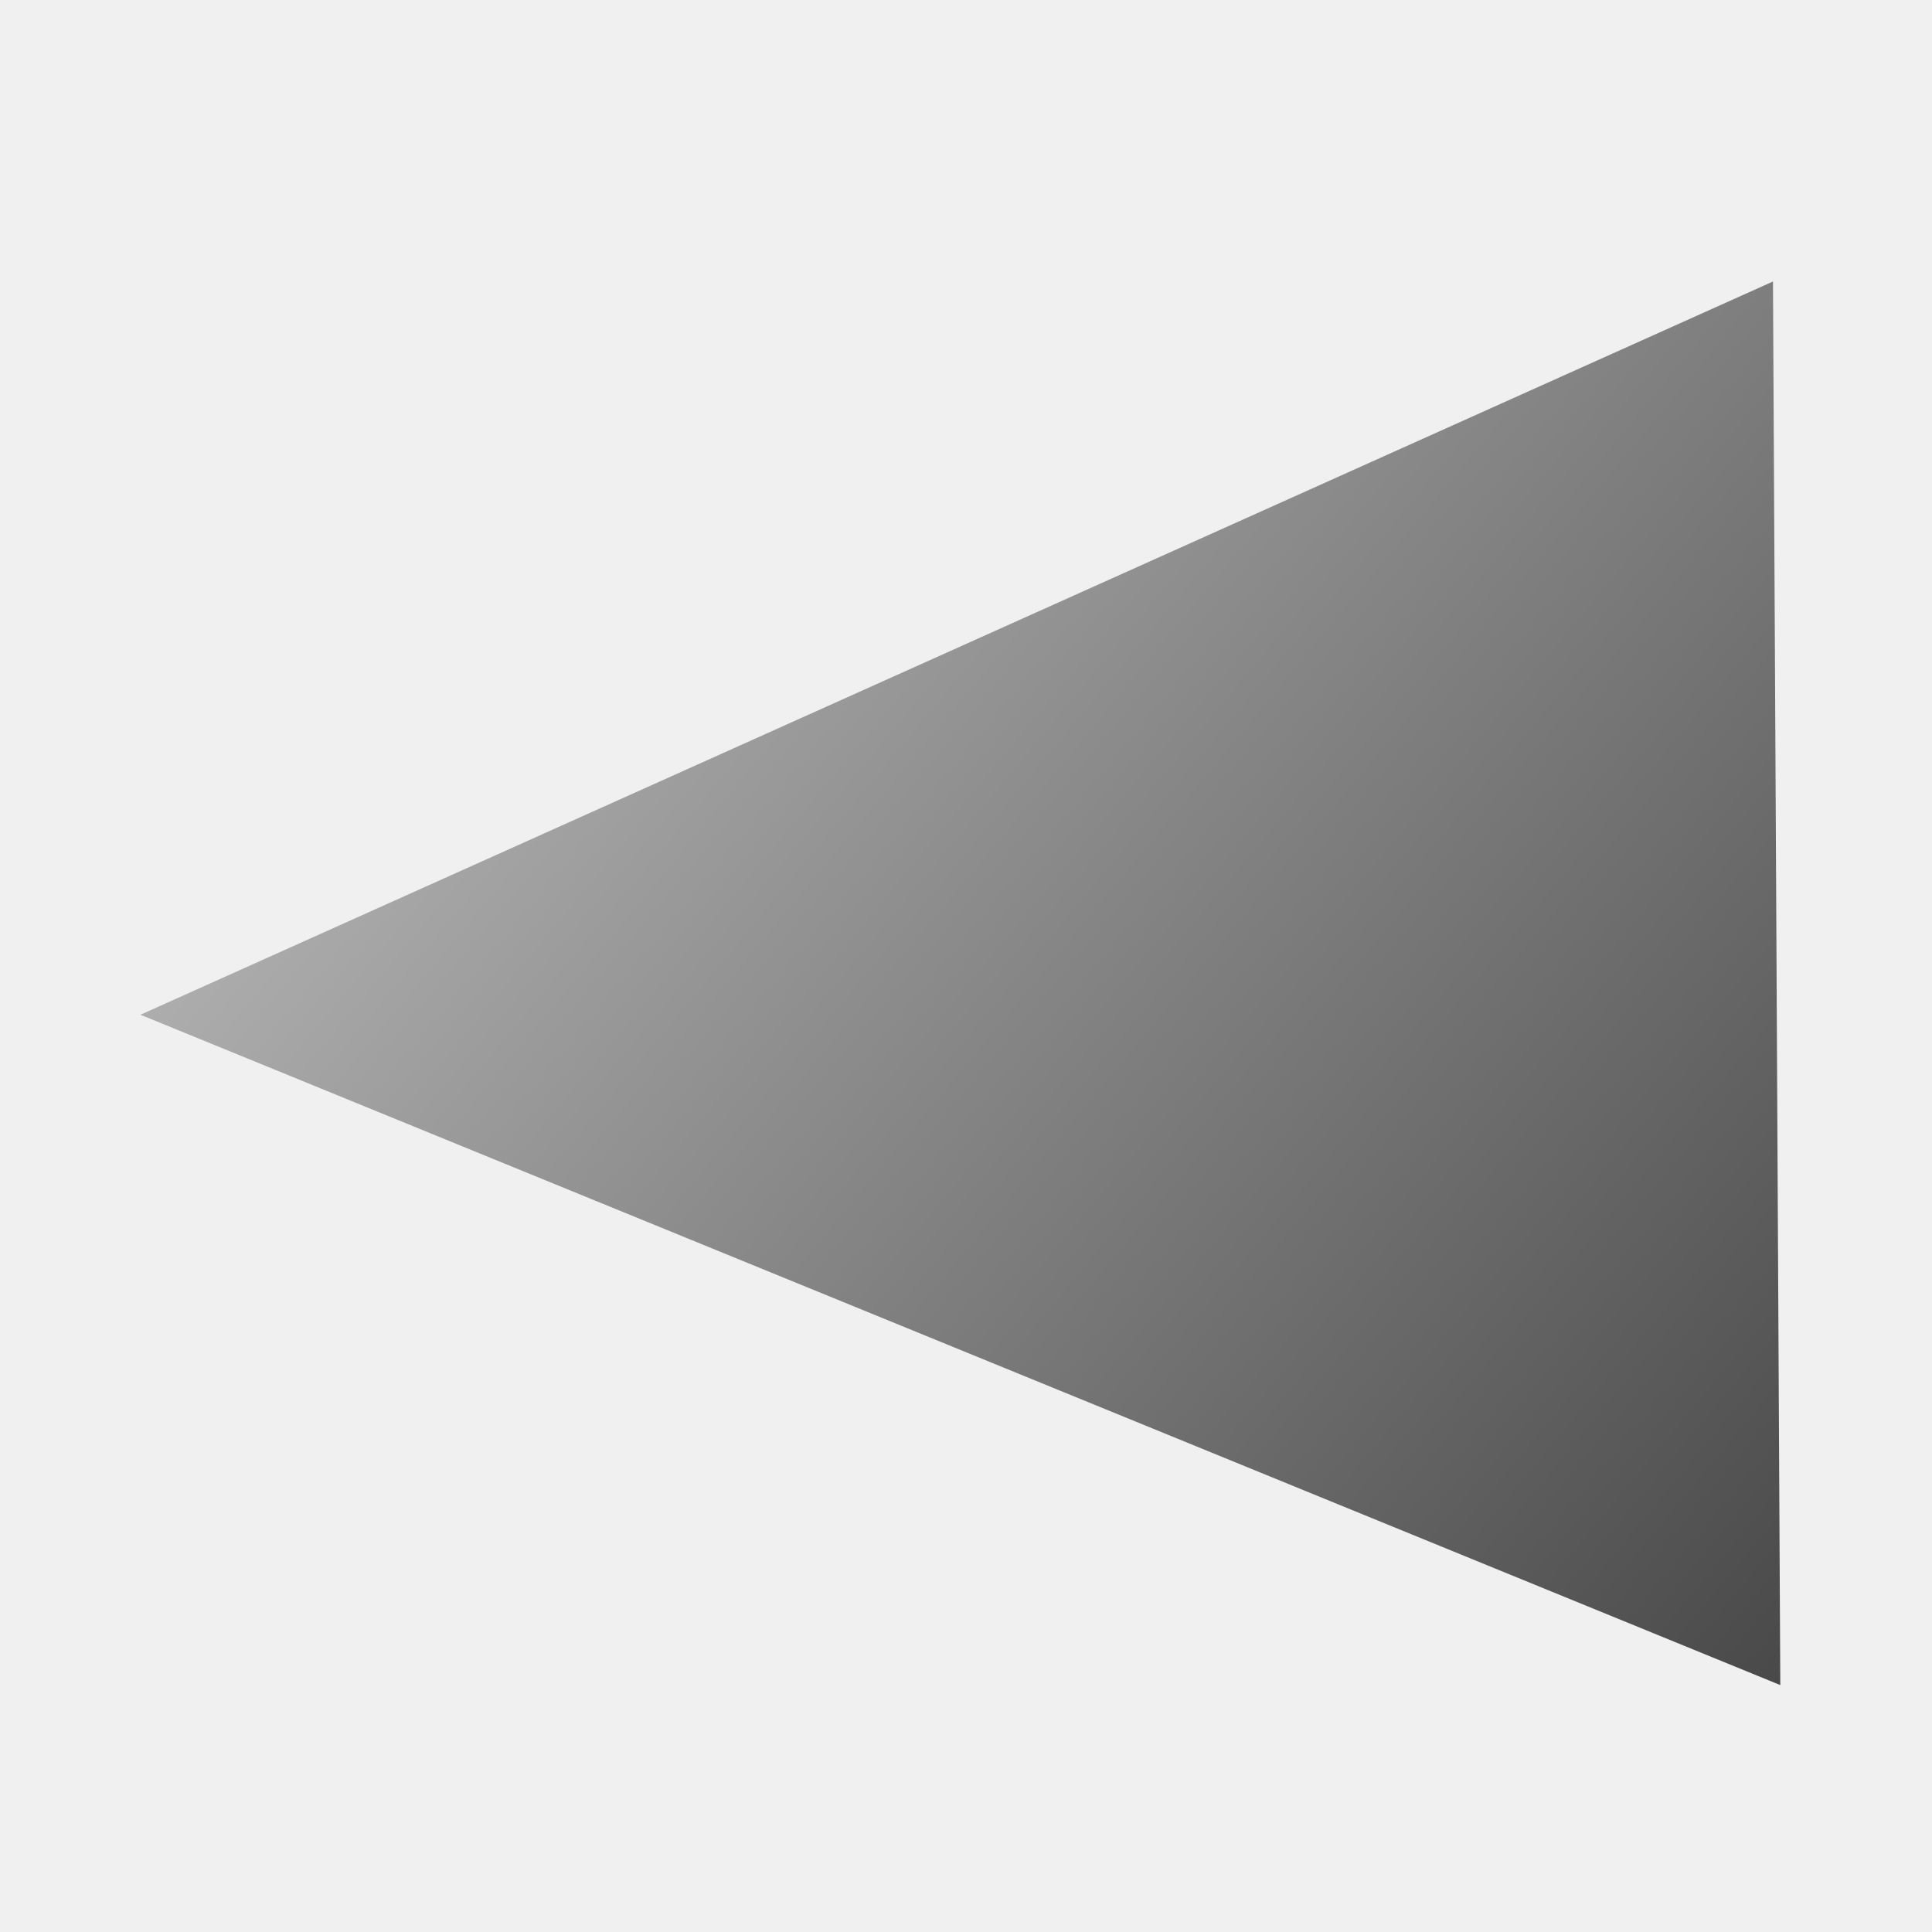
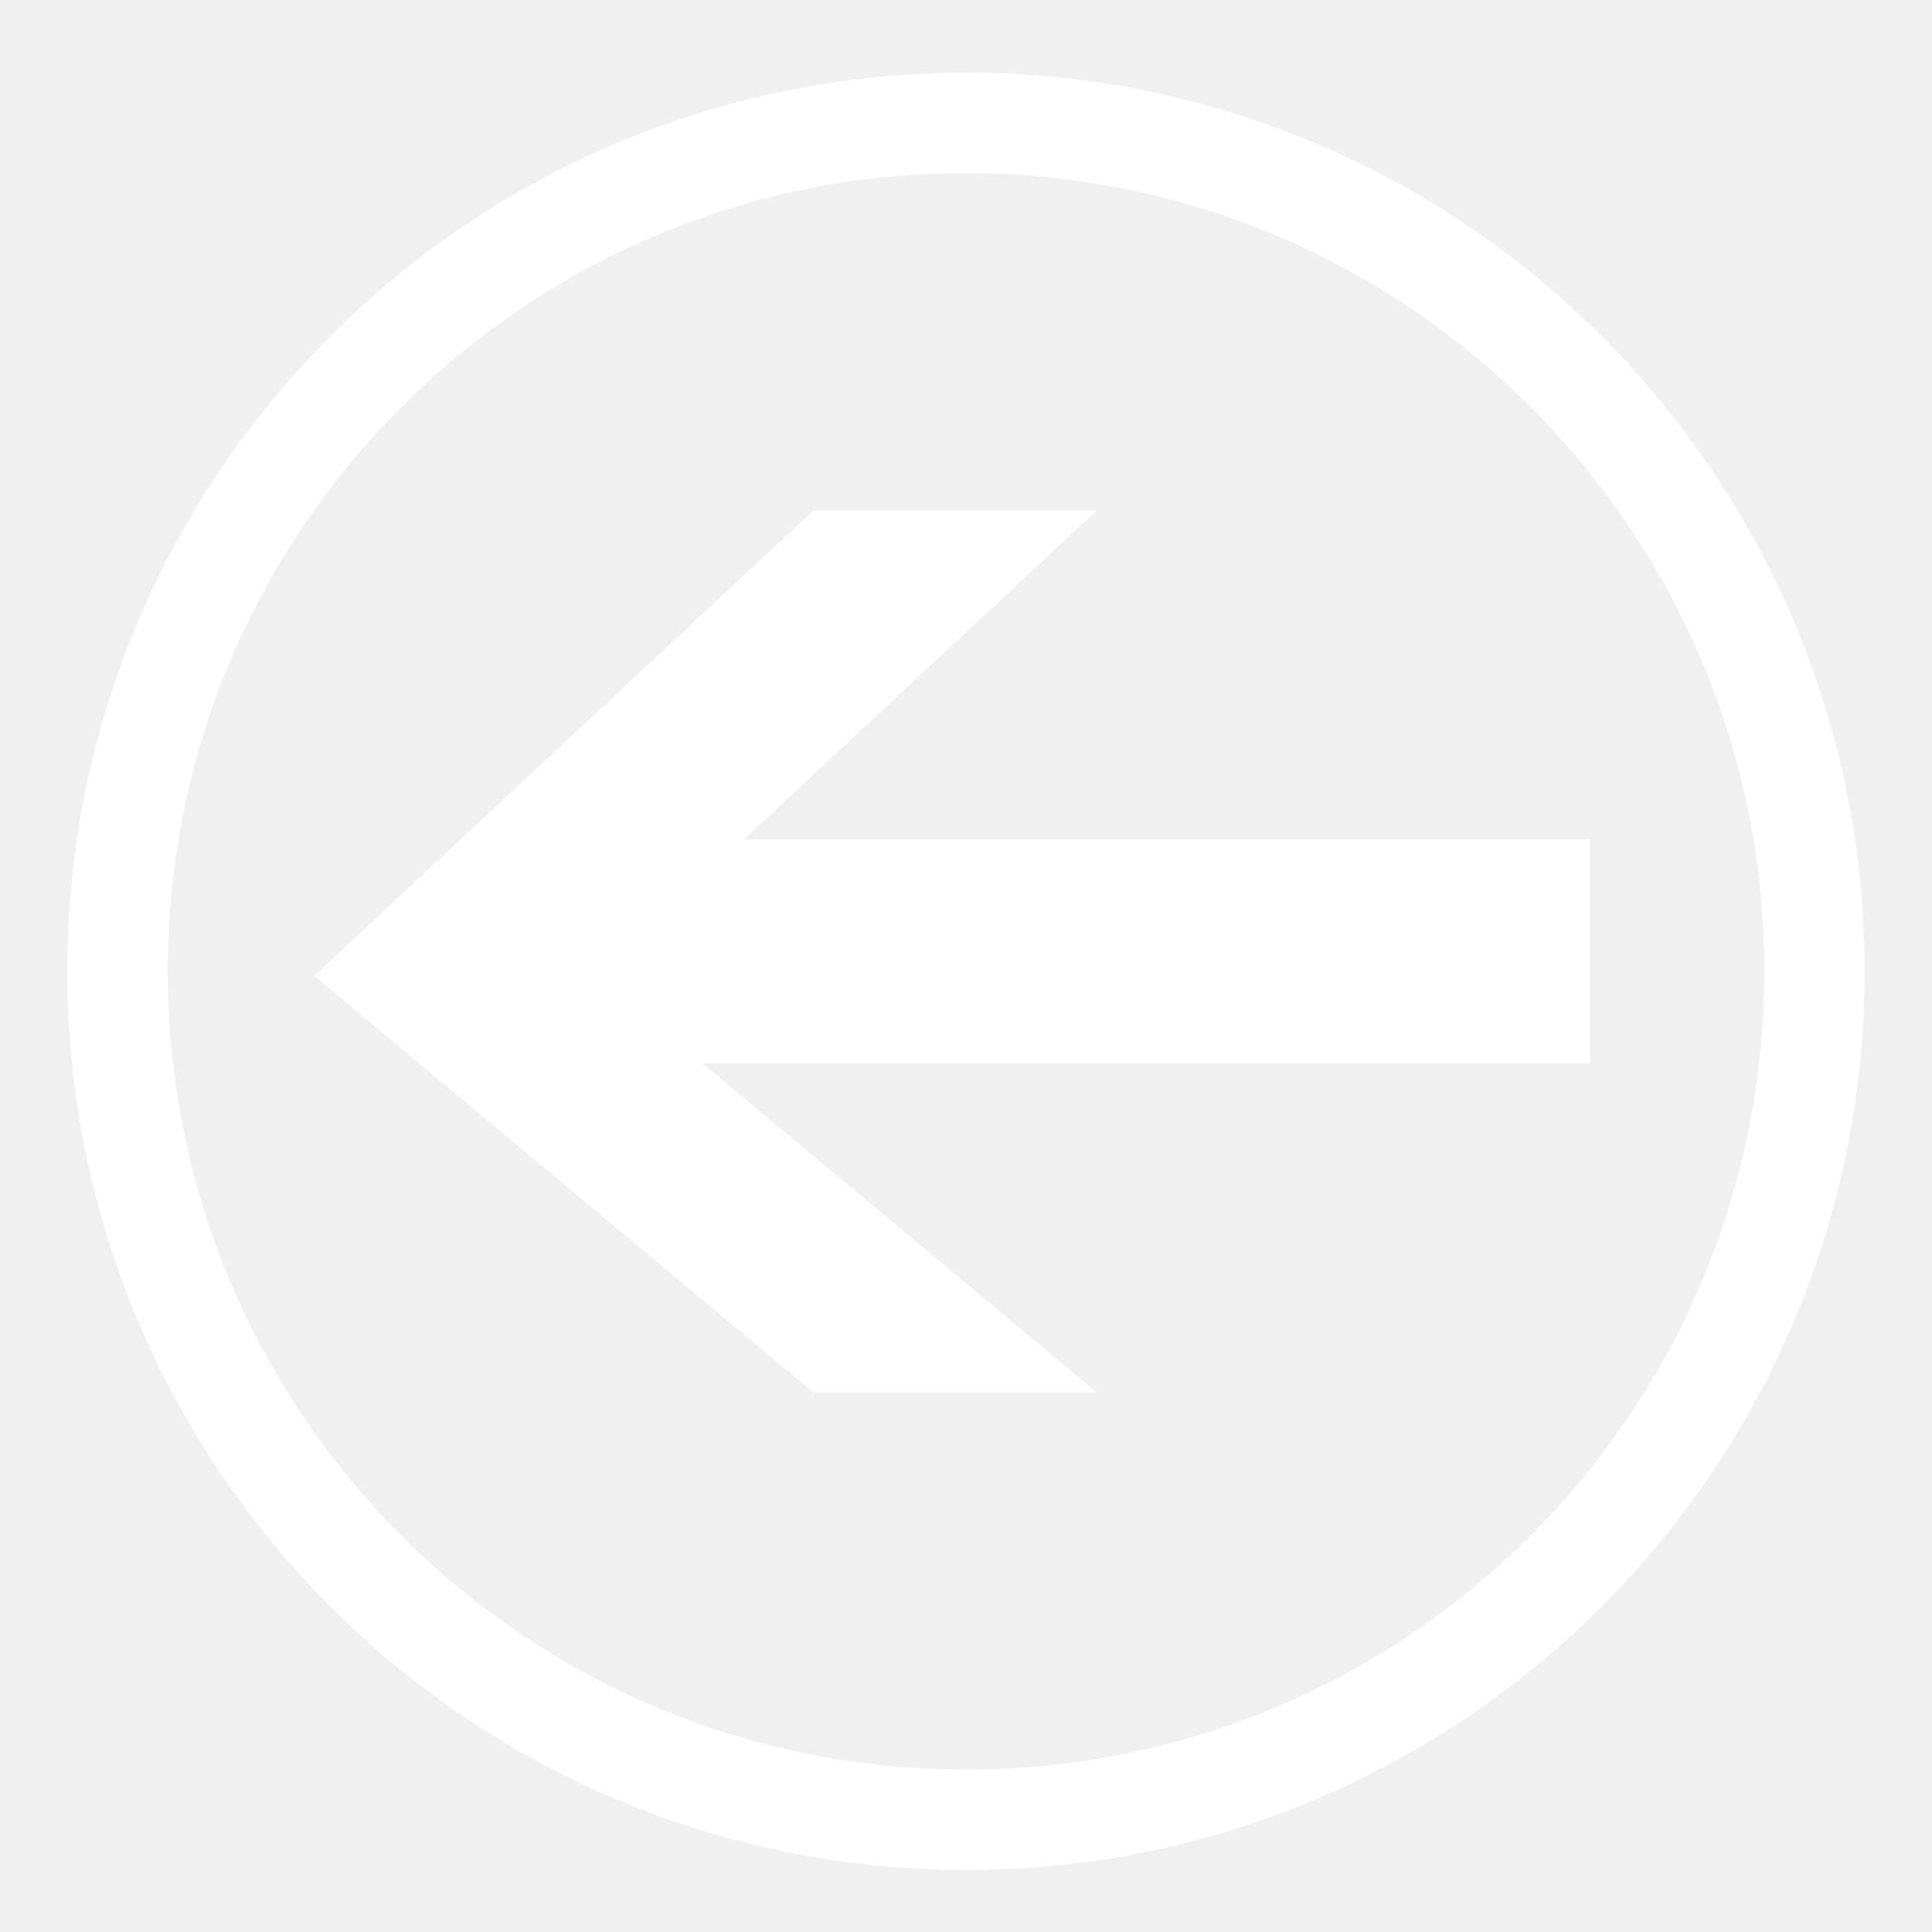
- <svg xmlns="http://www.w3.org/2000/svg" version="1.1" x="0px" y="0px" width="100px" height="100px" viewBox="0 0 100 100" style="enable-background:new 0 0 100 100;" xml:space="preserve" id="svg2">
-   <defs id="defs291" />
-   <g id="BG" style="display:none;">
-     <rect y="0.274" style="display:inline;fill:#00AEEF;" width="100" height="100" id="rect5" />
-   </g>
-   <g id="Layer_14" style="display:none;">
-     <g id="Layer_15" />
-     <g id="Layer_16" style="display:inline;opacity:0.96;">
-       <linearGradient id="SVGID_1_" gradientUnits="userSpaceOnUse" x1="19.75" y1="44.457" x2="84.535" y2="89.82">
-         <stop offset="0" style="stop-color:#ADADAD" id="stop11" />
-         <stop offset="0.891" style="stop-color:#575757" id="stop13" />
-         <stop offset="1" style="stop-color:#696969" id="stop15" />
-       </linearGradient>
-       <path style="fill-rule:evenodd;clip-rule:evenodd;fill:url(#SVGID_1_);" d="M54.175,18.509c-2.953-2.953-6.331-1.853-8.019,0.174L14,52.667V87.5c0,3.313,2.687,6,6,6h58.834    c3.313,0,6-2.687,6-6V52.334L54.175,18.509z" id="path17" />
-       <linearGradient id="SVGID_2_" gradientUnits="userSpaceOnUse" x1="23.002" y1="21.23" x2="89.05" y2="67.477">
-         <stop offset="0" style="stop-color:#ADADAD" id="stop20" />
-         <stop offset="1" style="stop-color:#494949" id="stop22" />
-       </linearGradient>
-       <path style="fill-rule:evenodd;clip-rule:evenodd;fill:url(#SVGID_2_);" d="M96.125,55.1c-0.543-0.555-42.656-43.631-43.563-44.537s-3.464-0.966-4.5,0.063S5.188,53.188,3.875,54.5    s-4.459-0.445-2.362-2.48C3.609,49.984,45.404,9.348,47.171,7.736s5.684-1.092,6.517-0.268S66.938,20.375,67.375,20.5    s0.438-2.353,0.375-3.801s0.688-2.072,1.688-2.077s11.75-0.06,12.688,0.003c1.25,0,1.493,0.833,1.5,2.074    s0.121,21.052,0.121,21.052s12.504,12.5,14.379,14.375S96.668,55.654,96.125,55.1z" id="path24" />
-     </g>
-     <g id="Layer_17" style="display:inline;">
-       <linearGradient id="SVGID_3_" gradientUnits="userSpaceOnUse" x1="34.751" y1="60.746" x2="65.067" y2="94.415">
-         <stop offset="0" style="stop-color:#DEDEDE" id="stop28" />
-         <stop offset="0.588" style="stop-color:#ADADAD" id="stop30" />
-         <stop offset="1" style="stop-color:#6B6B6B" id="stop32" />
-       </linearGradient>
-       <path style="fill-rule:evenodd;clip-rule:evenodd;fill:url(#SVGID_3_);" d="M66.083,87.5c0,3.313,0,6,0,6H33.917c0,0,0-2.687,0-6V64.167c0-3.313,2.687-6,6-6h20.167    c3.313,0,6,2.687,6,6V87.5z" id="path34" />
+ <svg xmlns="http://www.w3.org/2000/svg" version="1.1" id="Layer_25" x="0px" y="0px" width="100px" height="100px" viewBox="0 0 100 100" style="enable-background:new 0 0 100 100;" xml:space="preserve">
+   <g>
+     <g>
+       <path style="fill-rule:evenodd;clip-rule:evenodd;fill:#FFFFFF;" d="M49.999,3.762c-25.688,0-46.513,20.825-46.513,46.514    c0,25.688,20.825,46.513,46.513,46.513c25.689,0,46.515-20.825,46.515-46.513C96.514,24.586,75.688,3.762,49.999,3.762z     M49.999,91.595c-22.82,0-41.318-18.5-41.318-41.319c0-22.82,18.498-41.319,41.318-41.319s41.319,18.499,41.319,41.319    C91.318,73.095,72.819,91.595,49.999,91.595z M38.51,43.447l18.254-17.023H42.095l-25.83,24.087l25.83,21.551h14.668L36.36,55.037    h45.941v-11.59H38.51z" />
    </g>
  </g>
-   <g id="Layer_13" style="display:none;">
-     <linearGradient id="SVGID_4_" gradientUnits="userSpaceOnUse" x1="27.123" y1="12.405" x2="74.878" y2="45.844">
-       <stop offset="0" style="stop-color:#ADADAD" id="stop38" />
-       <stop offset="1" style="stop-color:#494949" id="stop40" />
-     </linearGradient>
-     <path style="display:inline;fill-rule:evenodd;clip-rule:evenodd;fill:url(#SVGID_4_);" d="M49.322,0.935c16.01,0,28.648,13.388,28.648,30.184c0,3.617,0.003,10.304,0.003,10.304l-56.67,0.074   c0,0-0.172-6.59-0.172-10.15C21.13,14.551,33.311,0.935,49.322,0.935z M49.568,8.004c12.489,0,22.346,10.556,22.346,23.8   c0,2.852,0.003,8.124,0.003,8.124l-44.206,0.058c0,0-0.133-5.196-0.133-8.002C27.578,18.74,37.079,8.004,49.568,8.004z" id="path42" />
-     <linearGradient id="SVGID_5_" gradientUnits="userSpaceOnUse" x1="13.012" y1="43.605" x2="86.99" y2="95.404">
-       <stop offset="0" style="stop-color:#ADADAD" id="stop45" />
-       <stop offset="1" style="stop-color:#494949" id="stop47" />
-     </linearGradient>
-     <path style="display:inline;fill-rule:evenodd;clip-rule:evenodd;fill:url(#SVGID_5_);" d="M18.119,39.944h63.762c2.699,0,4.887,2.188,4.887,4.886v49.348c0,2.699-2.188,4.886-4.887,4.886H18.119   c-2.699,0-4.886-2.187-4.886-4.886V44.831C13.233,42.132,15.42,39.944,18.119,39.944z M21.937,43.484h56.127   c2.376,0,4.302,1.925,4.302,4.301v43.439c0,2.374-1.926,4.3-4.302,4.3H21.937c-2.375,0-4.3-1.926-4.3-4.3V47.785   C17.636,45.41,19.562,43.484,21.937,43.484z" id="path49" />
-     <linearGradient id="SVGID_6_" gradientUnits="userSpaceOnUse" x1="22.663" y1="50.363" x2="77.338" y2="88.647">
-       <stop offset="0" style="stop-color:#ADADAD" id="stop52" />
-       <stop offset="1" style="stop-color:#494949" id="stop54" />
-     </linearGradient>
-     <path style="display:inline;fill-rule:evenodd;clip-rule:evenodd;fill:url(#SVGID_6_);" d="M26.438,47.658h47.125c1.994,0,3.611,1.617,3.611,3.611V87.74c0,1.995-1.617,3.611-3.611,3.611H26.438   c-1.995,0-3.611-1.616-3.611-3.611V51.269C22.827,49.275,24.443,47.658,26.438,47.658z M44.45,56.237   c-2.653,2.653-4.101,9.363,1.366,12.894c1.757,0.374-1.169,13.336,0.716,14.827c1.961,1.552,4.794,1.233,7.167,0.167   c2.875-1.292-0.75-15.167,1.37-15.336c1.366,0,5.162-5.414,1.972-10.997C53.852,52.211,47.104,53.584,44.45,56.237z" id="path56" />
-   </g>
-   <g id="Layer_10" style="display:none;">
-     <g id="Layer_11" style="display:inline;">
-       <linearGradient id="SVGID_7_" gradientUnits="userSpaceOnUse" x1="14.742" y1="-3.308" x2="51.65" y2="75.843">
-         <stop offset="0" style="stop-color:#5C5C5C" id="stop61" />
-         <stop offset="1" style="stop-color:#373737" id="stop63" />
-       </linearGradient>
-       <path style="fill:url(#SVGID_7_);" d="M66.141,63.829c0,4.582-3.772,8.3-8.426,8.3H8.674c-4.652,0-8.424-3.718-8.424-8.3V8.704    c0-4.583,3.772-8.298,8.424-8.298h49.041c4.653,0,8.426,3.714,8.426,8.298V63.829z" id="path65" />
-       <linearGradient id="SVGID_8_" gradientUnits="userSpaceOnUse" x1="32.107" y1="67.401" x2="34.282" y2="5.13">
-         <stop offset="0" style="stop-color:#5C5C5C" id="stop68" />
-         <stop offset="1" style="stop-color:#A9A9A9" id="stop70" />
-       </linearGradient>
-       <path style="fill:url(#SVGID_8_);" d="M61.162,59.664c0,3.891-3.201,7.044-7.151,7.044H12.378c-3.951,0-7.151-3.153-7.151-7.044V12.867    c0-3.891,3.201-7.044,7.151-7.044h41.632c3.95,0,7.151,3.153,7.151,7.044V59.664z" id="path72" />
-       <g id="g74">
-         <path style="fill:#414042;" d="M16.401,23.408h26.756v37.459H16.401V23.408z M19.077,55.783l9.097-13.646l-9.097-13.646V55.783z      M38.876,26.084H20.683l9.097,13.646L38.876,26.084z M38.876,58.191l-9.097-13.646l-9.097,13.646H38.876z M40.482,55.783V28.492     l-9.097,13.646L40.482,55.783z" id="path76" />
-       </g>
-       <linearGradient id="SVGID_9_" gradientUnits="userSpaceOnUse" x1="36.3" y1="7.344" x2="81.309" y2="103.866">
-         <stop offset="0" style="stop-color:#5C5C5C" id="stop79" />
-         <stop offset="1" style="stop-color:#373737" id="stop81" />
-       </linearGradient>
-       <path style="fill:url(#SVGID_9_);" d="M98.98,89.218c0,5.587-4.602,10.12-10.274,10.12H28.9c-5.674,0-10.272-4.533-10.272-10.12V21.993    c0-5.589,4.599-10.12,10.272-10.12h59.806c5.673,0,10.274,4.53,10.274,10.12V89.218z" id="path83" />
-       <linearGradient id="SVGID_10_" gradientUnits="userSpaceOnUse" x1="57.477" y1="93.575" x2="60.13" y2="17.634">
-         <stop offset="0" style="stop-color:#5C5C5C" id="stop86" />
-         <stop offset="1" style="stop-color:#A9A9A9" id="stop88" />
-       </linearGradient>
-       <path style="fill:url(#SVGID_10_);" d="M92.91,84.141c0,4.745-3.905,8.589-8.721,8.589H33.418c-4.817,0-8.721-3.844-8.721-8.589V27.07    c0-4.746,3.904-8.591,8.721-8.591h50.771c4.815,0,8.721,3.845,8.721,8.591V84.141z" id="path90" />
-       <linearGradient id="SVGID_11_" gradientUnits="userSpaceOnUse" x1="54.705" y1="32.737" x2="87.125" y2="102.263">
-         <stop offset="0" style="stop-color:#1A79A1" id="stop93" />
-         <stop offset="1" style="stop-color:#01334C" id="stop95" />
-       </linearGradient>
-       <path style="display:none;fill:url(#SVGID_11_);" d="M99.854,91.711c0,4.025-3.313,7.289-7.4,7.289H49.376c-4.087,0-7.399-3.264-7.399-7.289V43.289    c0-4.026,3.313-7.289,7.399-7.289h43.078c4.087,0,7.4,3.263,7.4,7.289V91.711z" id="path97" />
-       <linearGradient id="SVGID_12_" gradientUnits="userSpaceOnUse" x1="59.607" y1="36.431" x2="82.224" y2="98.568">
-         <stop offset="0" style="stop-color:#7EB1C8" id="stop100" />
-         <stop offset="1" style="stop-color:#004D71" id="stop102" />
-       </linearGradient>
-       <path style="display:none;fill:url(#SVGID_12_);" d="M96.482,88.891c0,3.557-2.927,6.439-6.538,6.439H51.886c-3.611,0-6.537-2.883-6.537-6.439V46.11    c0-3.557,2.926-6.44,6.537-6.44h38.059c3.611,0,6.538,2.883,6.538,6.44V88.891z" id="path104" />
-       <g id="g106">
-         <path style="fill:#BCBEC0;" d="M46.892,66.561L41.061,84.22h-7.497l19.158-56.143h8.663L80.544,84.22h-7.746L66.8,66.561H46.892z      M65.384,60.896l-5.581-16.16c-1.249-3.666-2.082-6.997-2.915-10.246h-0.167c-0.833,3.249-1.665,6.747-2.832,10.162     l-5.497,16.243H65.384z" id="path108" />
-       </g>
-       <g id="Layer_12" style="display:none;">
-         <path style="display:inline;fill:#A7A9AC;" d="M6.458,66.782C6.511,84.751,21.146,83.97,21.146,83.97v5.104l12.188-9.167L21.25,70.74v5.417     c0,0-7.569,0.208-6.875-9.375h5.938L10.208,55.531L0,66.782H6.458z" id="path111" />
-       </g>
-     </g>
-   </g>
-   <g id="Layer_7" style="display:none;">
-     <g style="display:inline;" id="g114">
-       <g id="g116">
-         <linearGradient id="SVGID_13_" gradientUnits="userSpaceOnUse" x1="7.128" y1="13.206" x2="100.832" y2="86.415">
-           <stop offset="0" style="stop-color:#ADADAD" id="stop119" />
-           <stop offset="1" style="stop-color:#494949" id="stop121" />
-         </linearGradient>
-         <path style="fill-rule:evenodd;clip-rule:evenodd;fill:url(#SVGID_13_);" d="M65.615,33.347c0-18.066-14.645-32.71-32.709-32.71c-18.066,0-32.711,14.644-32.711,32.71     c0,18.064,14.645,32.708,32.711,32.708C50.97,66.055,65.615,51.411,65.615,33.347z M32.906,55.618     c-12.303,0-22.274-9.974-22.274-22.276c0-12.3,9.972-22.272,22.274-22.272c12.3,0,22.272,9.972,22.272,22.272     C55.179,45.645,45.207,55.618,32.906,55.618z M95.119,84.376L66.775,57.377c-2.553-2.429-6.591-2.331-9.021,0.221l-1.223,1.283     c-2.433,2.552-2.334,6.589,0.218,9.02l28.345,26.999c2.551,2.431,6.592,2.333,9.021-0.219l1.222-1.284     C97.769,90.847,97.671,86.807,95.119,84.376z" id="path123" />
-       </g>
-     </g>
-     <linearGradient id="SVGID_14_" gradientUnits="userSpaceOnUse" x1="15.672" y1="19.39" x2="50.139" y2="47.301">
-       <stop offset="0" style="stop-color:#ADADAD" id="stop126" />
-       <stop offset="1" style="stop-color:#8A8A8A" id="stop128" />
-     </linearGradient>
-     <path style="display:inline;opacity:0.62;fill-rule:evenodd;clip-rule:evenodd;fill:url(#SVGID_14_);" d="M32.905,11.17c12.247,0,22.175,9.928,22.175,22.176c0,12.246-9.928,22.175-22.175,22.175   c-12.246,0-22.175-9.93-22.175-22.175C10.73,21.099,20.659,11.17,32.905,11.17z" id="path130" />
-     <g style="display:inline;opacity:0.22;" id="g132">
-       <g id="g134">
-         <path style="fill-rule:evenodd;clip-rule:evenodd;fill:#FFFFFF;" d="M46.178,15.609c-3.765-2.93-8.494-4.68-13.635-4.68c-12.277,0-22.229,9.953-22.229,22.228     c0,2.018,0.273,3.97,0.777,5.828c0.442,0.016,0.885,0.034,1.332,0.034C27.882,39.019,41.062,29.283,46.178,15.609z" id="path136" />
-       </g>
-     </g>
-   </g>
-   <g id="Layer_8" style="display:none;">
-     <g style="display:inline;" id="g139">
-       <g id="g141">
-         <linearGradient id="SVGID_15_" gradientUnits="userSpaceOnUse" x1="19.856" y1="50.274" x2="99.043" y2="50.274">
-           <stop offset="0" style="stop-color:#ADADAD" id="stop144" />
-           <stop offset="1" style="stop-color:#8A8A8A" id="stop146" />
-         </linearGradient>
-         <path style="fill-rule:evenodd;clip-rule:evenodd;fill:url(#SVGID_15_);" d="M24.601,34.638h52.233c2.621,0,4.746-2.657,4.746-5.935v-1.961c0-3.278-2.125-5.935-4.746-5.935H24.601     c-2.62,0-4.744,2.657-4.744,5.935v1.961C19.857,31.981,21.981,34.638,24.601,34.638z M92.955,42.765H25.943     c-3.361,0-6.087,2.657-6.087,5.935v1.961c0,3.277,2.726,5.933,6.087,5.933h67.012c3.363,0,6.088-2.656,6.088-5.933V48.7     C99.043,45.422,96.318,42.765,92.955,42.765z M86.891,65.909H25.438c-3.082,0-5.582,2.658-5.582,5.936v1.963     c0,3.276,2.5,5.935,5.582,5.935h61.453c3.084,0,5.582-2.658,5.582-5.935v-1.963C92.473,68.567,89.975,65.909,86.891,65.909z" id="path148" />
-       </g>
-     </g>
-     <g style="display:inline;" id="g150">
-       <g id="g152">
-         <linearGradient id="SVGID_16_" gradientUnits="userSpaceOnUse" x1="0.957" y1="50.274" x2="14.069" y2="50.274">
-           <stop offset="0" style="stop-color:#ADADAD" id="stop155" />
-           <stop offset="1" style="stop-color:#8A8A8A" id="stop157" />
-         </linearGradient>
-         <path style="fill-rule:evenodd;clip-rule:evenodd;fill:url(#SVGID_16_);" d="M7.513,43.126c-3.62,0-6.556,2.932-6.556,6.554s2.936,6.556,6.556,6.556c3.621,0,6.556-2.935,6.556-6.556     S11.133,43.126,7.513,43.126z M7.513,34.278c3.621,0,6.556-2.937,6.556-6.557c0-3.62-2.936-6.555-6.556-6.555     c-3.62,0-6.556,2.935-6.556,6.555C0.957,31.342,3.893,34.278,7.513,34.278z M7.513,66.272c-3.62,0-6.556,2.935-6.556,6.554     c0,3.621,2.936,6.556,6.556,6.556c3.621,0,6.556-2.935,6.556-6.556C14.069,69.207,11.133,66.272,7.513,66.272z" id="path159" />
-       </g>
-     </g>
-   </g>
-   <g id="Layer_9" style="display:none;">
-     <linearGradient id="SVGID_17_" gradientUnits="userSpaceOnUse" x1="33.088" y1="11.606" x2="73.623" y2="98.533">
-       <stop offset="0" style="stop-color:#ADADAD" id="stop163" />
-       <stop offset="1" style="stop-color:#494949" id="stop165" />
-     </linearGradient>
-     <path style="display:inline;fill:url(#SVGID_17_);" d="M79.538,95.758c-1.007,0.742-4.007-1.164-4.007-1.164L53.5,81.281c0,0-2.183-1.471-3.708-1.399   s-4.151,1.524-4.151,1.524L24.531,93.938c0,0-3.454,2.285-4.68,1.455s-0.31-5.463-0.31-5.463l6.271-24.648   c0,0,0.381-1.709-0.06-3.089S24,59.438,24,59.438L3.797,42.328c0,0-2.2-1.714-2.045-2.818s4.03-1.385,4.03-1.385l23-2.281   c0,0,5.416-0.361,6.364-0.978s2.761-4.366,2.761-4.366L48.208,6.104c0,0,0.703-2.393,2.049-2.384s1.692,1.853,1.847,2.175   S62.75,30.625,62.75,30.625s1.18,2.717,2.246,3.421s3.379,1.079,3.379,1.079l25.032,2.094c0,0,4.505,0.023,4.924,1.881   s-3.408,4.514-3.408,4.514L75.604,59.376c0,0-1.263,1.113-1.559,2.108s-0.004,2.329-0.004,2.329s5.529,26.844,5.614,27.312   S80.545,95.016,79.538,95.758z" id="path167" />
-   </g>
-   <g id="movie_clap" style="display:none;">
-     <path style="display:inline;fill:#FFFFFF;" d="M92.209,95.469c0,2.109-1.883,3.82-4.203,3.82H5.517c-2.322,0-4.204-1.711-4.204-3.82V44.723   c0-2.111-0.22-2.285,2.102-2.285h86.692c2.321,0,2.103-0.338,2.103,1.773V95.469z M83.538,59.629c0-0.426-0.424-0.771-0.948-0.771   H12.455c-0.523,0-0.948,0.346-0.948,0.771l0,0c0,0.426,0.425,0.771,0.948,0.771H82.59C83.114,60.4,83.538,60.055,83.538,59.629   L83.538,59.629z M83.538,82.756c0-0.426-0.424-0.771-0.948-0.771H12.455c-0.523,0-0.948,0.346-0.948,0.771l0,0   c0,0.426,0.425,0.77,0.948,0.77H82.59C83.114,83.525,83.538,83.182,83.538,82.756L83.538,82.756z M83.538,71.191   c0-0.426-0.424-0.77-0.948-0.77H12.455c-0.523,0-0.948,0.344-0.948,0.77l0,0c0,0.426,0.425,0.771,0.948,0.771H82.59   C83.114,71.963,83.538,71.617,83.538,71.191L83.538,71.191z" id="path170" />
-     <path style="display:inline;fill:#FFFFFF;" d="M16.649,35.377l-0.756-3.426h77.629v9.02H18.082l1.051-4.16L16.649,35.377z M40.13,33.045h-6.192   l-5.504,6.667h6.192L40.13,33.045z M50.639,33.045h-6.192l-5.504,6.667h6.192L50.639,33.045z M82.163,33.045h-6.192l-5.505,6.667   h6.192L82.163,33.045z M92.671,33.045h-6.191l-5.505,6.667h6.192L92.671,33.045z M61.146,33.045h-6.191l-5.505,6.667h6.192   L61.146,33.045z M71.654,33.045h-6.192l-5.503,6.667h6.191L71.654,33.045z M29.623,33.045h-6.192l-5.504,6.667h6.191L29.623,33.045   z" id="path172" />
-     <path style="display:inline;fill:#FFFFFF;" d="M0.761,24.725L89.592,0l2.438,8.75L14.859,30.23l-8.817-3.851L0.761,24.725z M62.373,15.978l5.961-1.68   l-7.239-5.395l-5.959,1.68L62.373,15.978z M52.26,18.828l5.96-1.68l-7.239-5.395l-5.959,1.68L52.26,18.828z M21.918,27.379   l5.96-1.679l-7.24-5.396l-5.96,1.68L21.918,27.379z M42.146,21.679l5.959-1.68l-7.239-5.395l-5.958,1.68L42.146,21.679z    M32.032,24.529l5.959-1.68l-7.24-5.396l-5.959,1.681L32.032,24.529z M72.488,13.127l5.96-1.68l-7.239-5.396l-5.96,1.681   L72.488,13.127z M82.603,10.276l5.959-1.68l-7.239-5.395l-5.959,1.68L82.603,10.276z" id="path174" />
-     <path style="display:inline;fill:#FFFFFF;" d="M0.919,24.114c0.426,0,9.654,0,9.654,0l10.574,12.767c0,0,0,3.036,0,3.222c0,0.186-0.624,0.869-1.051,0.869   c-0.427,0-16.944,0-17.995,0S0,40.475,0,39.607c0-0.868,0-14.626,0-14.626S0.493,24.114,0.919,24.114z M16.375,35.971   c-0.87,0-1.577,0.667-1.577,1.487c0,0.822,0.707,1.488,1.577,1.488c0.871,0,1.576-0.666,1.576-1.488   C17.951,36.638,17.246,35.971,16.375,35.971z M4.705,35.884c-0.871,0-1.576,0.666-1.576,1.487c0,0.822,0.706,1.488,1.576,1.488   s1.576-0.667,1.576-1.488C6.281,36.55,5.576,35.884,4.705,35.884z M4.521,26.389c-0.87,0-1.576,0.667-1.576,1.487   c0,0.822,0.706,1.488,1.576,1.488c0.871,0,1.576-0.666,1.576-1.488C6.097,27.055,5.392,26.389,4.521,26.389z" id="path176" />
-   </g>
-   <g id="IPTV" style="display:none;">
-     <path style="display:inline;fill:#FFFFFF;" d="M60.311,22.691c0,3.805-3.085,6.89-6.89,6.89H44.16c-3.805,0-6.89-3.085-6.89-6.89l0,0   c0-3.805,3.085-6.89,6.89-6.89h9.261C57.226,15.802,60.311,18.887,60.311,22.691L60.311,22.691z" id="path179" />
-     <path style="display:inline;fill:#FFFFFF;" d="M53.792,21.924c0.396,0.397,0.396,1.04,0,1.438l0,0c-0.396,0.396-1.04,0.396-1.437,0L31.592,2.597   c-0.397-0.397-0.397-1.041,0-1.438l0,0c0.395-0.396,1.041-0.396,1.437,0L53.792,21.924z" id="path181" />
-     <path style="display:inline;fill:#FFFFFF;" d="M46.571,22.398c-0.399,0.392-1.047,0.392-1.438-0.007l0,0c-0.397-0.399-0.394-1.042,0.005-1.438   L66.005,0.293c0.399-0.394,1.045-0.391,1.44,0.008l0,0c0.396,0.399,0.39,1.041-0.009,1.437L46.571,22.398z" id="path183" />
-     <path style="display:inline;fill:#FFFFFF;" d="M94.871,68.624c0,11.975-9.71,21.684-21.686,21.684H21.685C9.709,90.308,0,80.599,0,68.624V42.421   c0-11.976,9.709-21.685,21.685-21.685h51.501c11.976,0,21.686,9.709,21.686,21.685V68.624z M89.901,42.985   c0-10.851-8.143-17.839-20.409-17.839H25.378c-12.266,0-20.409,6.988-20.409,17.839v25.072c0,10.852,8.143,17.842,20.409,17.842   h44.114c12.267,0,20.409-6.99,20.409-17.842V42.985z" id="path185" />
-     <g style="display:inline;" id="g187">
-       <rect x="19.297" y="44.866" style="fill:none;" width="78.413" height="35.055" id="rect189" />
-       <path style="fill:#FFFFFF;" d="M24.304,45.974v20.702h-2.703V45.974H24.304z" id="path191" />
-       <path style="fill:#FFFFFF;" d="M28.974,46.219c1.29-0.215,2.979-0.399,5.129-0.399c2.642,0,4.577,0.614,5.805,1.721    c1.106,0.982,1.813,2.487,1.813,4.331c0,1.873-0.553,3.348-1.597,4.424c-1.444,1.504-3.717,2.271-6.328,2.271    c-0.798,0-1.536-0.029-2.15-0.184v8.293h-2.672V46.219z M31.646,56.201c0.583,0.154,1.321,0.217,2.211,0.217    c3.225,0,5.191-1.598,5.191-4.393c0-2.765-1.966-4.085-4.884-4.085c-1.167,0-2.058,0.092-2.519,0.215V56.201z" id="path193" />
-       <path style="fill:#FFFFFF;" d="M49.249,48.247h-6.297v-2.272h15.328v2.272h-6.328v18.429h-2.703V48.247z" id="path195" />
-       <path style="fill:#FFFFFF;" d="M66.358,66.676L59.57,45.974h2.918l3.226,10.198c0.86,2.795,1.628,5.313,2.212,7.74h0.062    c0.583-2.396,1.412-5.008,2.364-7.711l3.502-10.227h2.856l-7.402,20.702H66.358z" id="path197" />
-     </g>
-   </g>
-   <g id="Satelite" style="display:none;">
-     <polygon style="display:inline;fill:#FFFFFF;" points="48.577,53.313 45.043,46.579 52.266,48.084  " id="polygon200" />
-     <path style="display:inline;fill:#FFFFFF;" d="M70.256,8.836c2.309,30.64-31.662,69.092-54.747,72.225C31.834,73.641,63.66,35.054,70.256,8.836z" id="path202" />
-     <path style="display:inline;fill:#FFFFFF;" d="M26.4,51.607c0.164-15.332,10.576-22.62,18.806-24.264C41.231,28.083,27.462,35.923,26.4,51.607z" id="path204" />
-     <path style="display:inline;fill:#FFFFFF;" d="M13.509,51.297c0.236-21.976,15.159-32.422,26.954-34.778C34.768,17.579,15.032,28.815,13.509,51.297z" id="path206" />
-     <path style="display:inline;fill:#FFFFFF;" d="M0,52.207C0.354,19.217,22.758,3.537,40.463,0C31.912,1.591,2.286,18.459,0,52.207z" id="path208" />
-     <path style="display:inline;fill:#FFFFFF;" d="M53.447,55.998c12.283,13.373,11.689,32.381,5.596,43.533C60.787,89.799,61.115,71.166,53.447,55.998z" id="path210" />
-     <circle style="display:inline;fill:#FFFFFF;" cx="44.37" cy="46.053" r="0.836" id="circle212" />
-   </g>
-   <g id="Radio" style="display:none;">
-     <path style="display:inline;fill:#FFFFFF;" d="M99.313,71.98c0,3.465-2.809,6.273-6.273,6.273H6.273C2.809,78.254,0,75.445,0,71.98V20.544   c0-3.465,2.809-6.273,6.273-6.273h86.766c3.465,0,6.273,2.808,6.273,6.273V71.98z M17.787,28.386c-3.638,0-6.587,2.949-6.587,6.587   s2.949,6.587,6.587,6.587s6.587-2.949,6.587-6.587S21.424,28.386,17.787,28.386z M17.787,52.201c-3.638,0-6.587,2.949-6.587,6.586   c0,3.639,2.949,6.588,6.587,6.588s6.587-2.949,6.587-6.588C24.374,55.15,21.424,52.201,17.787,52.201z M65.787,20.858   c-14.377,0-26.035,11.656-26.035,26.034c0,14.377,11.658,26.034,26.035,26.034S91.82,61.27,91.82,46.892   C91.82,32.514,80.164,20.858,65.787,20.858z" id="path215" />
-     <rect x="58.15" y="16.677" style="display:inline;fill:#FFFFFF;" width="1.061" height="59.071" id="rect217" />
-     <rect x="64.992" y="16.677" style="display:inline;fill:#FFFFFF;" width="1.063" height="59.071" id="rect219" />
-     <rect x="71.66" y="16.677" style="display:inline;fill:#FFFFFF;" width="1.061" height="59.071" id="rect221" />
-     <polygon style="display:inline;fill:#FFFFFF;" points="72.469,15.84 22.334,3.192 23.328,2.457 91.184,15.84  " id="polygon223" />
-     <circle style="display:inline;fill:#FFFFFF;" cx="21.472" cy="2.745" r="2.745" id="circle225" />
-   </g>
-   <g id="Audio" style="display:none;">
-     <path style="display:inline;fill:#FFFFFF;" d="M89.48,68.436c-13.02-3.427-27.41,5.39-27.41,15.715c0,5.117,5.527,10.553,14.619,9.685   c15.854-2.193,18.451-17.771,18.457-18.091c0-4.386,0-75.744,0-75.744L27.441,5.574c0,0,0,66.47,0,68.435   c-7.857-2.147-13.979,0.594-15.258,0.913c-1.28,0.32-13.249,6.67-12.106,15.807C1.218,98.86,11.224,99.454,12.64,99.5   c11.558-0.183,15.715-7.629,16.538-8.726c0.822-1.096,3.734-6.898,3.746-10.553c0.012-3.655,0.183-56.739,0.183-56.739   l56.375-4.569C89.48,18.914,89.48,65.054,89.48,68.436z" id="path228" />
-   </g>
-   <g id="Layer_18" style="display:none;">
-     <linearGradient id="SVGID_18_" gradientUnits="userSpaceOnUse" x1="39.449" y1="2.414" x2="70.863" y2="69.782">
-       <stop offset="0" style="stop-color:#ADADAD" id="stop232" />
-       <stop offset="1" style="stop-color:#494949" id="stop234" />
-     </linearGradient>
-     <path style="display:inline;fill:url(#SVGID_18_);" d="M6.842,28.656c5.539,0,12.445,0,12.445,0S31.32,63.159,31.732,64.078c0.935,2.089,3.102,2.922,6.146,2.872   c2.051,0,36.989,0,38.082,0c3.498,0.002,5.597-4.177,6.431-5.828c0.833-1.653,14.116-27.303,15.142-29.663   c3.949-7.231-5.862-10.687-8.494-5.265C86.406,31.617,74.262,57,74.262,57L40.21,56.969c0,0-11.554-32.757-12.033-34.877   c-0.479-2.121-2.737-3.967-4.241-3.967s-10.735,0-17.094,0C0.482,18.125,1.303,28.656,6.842,28.656z" id="path236" />
-     <linearGradient id="SVGID_19_" gradientUnits="userSpaceOnUse" x1="34.208" y1="70.667" x2="41.839" y2="87.032">
-       <stop offset="0" style="stop-color:#ADADAD" id="stop239" />
-       <stop offset="1" style="stop-color:#494949" id="stop241" />
-     </linearGradient>
-     <circle style="display:inline;fill:url(#SVGID_19_);" cx="38.022" cy="78.849" r="9.026" id="circle243" />
-     <linearGradient id="SVGID_20_" gradientUnits="userSpaceOnUse" x1="70.446" y1="70.667" x2="78.077" y2="87.032">
-       <stop offset="0" style="stop-color:#ADADAD" id="stop246" />
-       <stop offset="1" style="stop-color:#494949" id="stop248" />
-     </linearGradient>
-     <path style="display:inline;fill:url(#SVGID_20_);" d="M83.288,78.849c0,4.984-4.039,9.026-9.026,9.026c-4.981,0-9.027-4.042-9.027-9.026s4.046-9.026,9.027-9.026   C79.249,69.822,83.288,73.864,83.288,78.849z" id="path250" />
-     <linearGradient id="SVGID_21_" gradientUnits="userSpaceOnUse" x1="53.944" y1="22.421" x2="63.267" y2="42.413">
-       <stop offset="0" style="stop-color:#ADADAD" id="stop253" />
-       <stop offset="1" style="stop-color:#494949" id="stop255" />
-     </linearGradient>
-     <path style="display:inline;fill:url(#SVGID_21_);" d="M79.188,32.418c0,2.228-1.808,4.034-4.035,4.034H42.056c-2.228,0-4.034-1.807-4.034-4.034l0,0   c0-2.229,1.806-4.036,4.034-4.036h33.096C77.38,28.382,79.188,30.188,79.188,32.418L79.188,32.418z" id="path257" />
-     <linearGradient id="SVGID_22_" gradientUnits="userSpaceOnUse" x1="54.394" y1="36.168" x2="62.821" y2="54.241">
-       <stop offset="0" style="stop-color:#ADADAD" id="stop260" />
-       <stop offset="1" style="stop-color:#494949" id="stop262" />
-     </linearGradient>
-     <path style="display:inline;fill:url(#SVGID_22_);" d="M76.592,45.205c0,2.266-1.837,4.103-4.104,4.103H44.725c-2.267,0-4.103-1.836-4.103-4.103l0,0   c0-2.267,1.836-4.103,4.103-4.103h27.763C74.755,41.102,76.592,42.938,76.592,45.205L76.592,45.205z" id="path264" />
-   </g>
-   <g id="Layer_19" transform="matrix(-0.0049772,-0.9555159,2.227777,-0.04281923,-61.52724,101.6259)">
-     <linearGradient id="SVGID_23_" gradientUnits="userSpaceOnUse" x1="48.344" y1="31.065" x2="68.936" y2="75.224" gradientTransform="matrix(0.7071,0.7071,-0.7071,0.7071,50,-20.7108)">
-       <stop offset="0" style="stop-color:#ADADAD" id="stop268" />
-       <stop offset="1" style="stop-color:#494949" id="stop270" />
-     </linearGradient>
-     <polygon style="fill:url(#SVGID_23_)" points="50,30.993 88.016,69.008 11.985,69.008 " id="polygon272" />
-   </g>
-   <g id="Layer_20" style="display:none;">
-     <linearGradient id="SVGID_24_" gradientUnits="userSpaceOnUse" x1="25.939" y1="-1.6" x2="74.21" y2="101.919">
-       <stop offset="0" style="stop-color:#ADADAD" id="stop276" />
-       <stop offset="1" style="stop-color:#494949" id="stop278" />
-     </linearGradient>
-     <path style="display:inline;fill:url(#SVGID_24_);" d="M93.245,92.466c-3.281,3.309-8.623,3.331-11.933,0.051L7.638,19.467c-3.31-3.281-3.332-8.624-0.051-11.932   l0,0c3.281-3.309,8.623-3.332,11.932-0.051l73.675,73.049C96.503,83.813,96.525,89.156,93.245,92.466L93.245,92.466z M7.535,92.83   c3.31,3.28,8.652,3.258,11.933-0.051l73.049-73.676c3.28-3.31,3.258-8.651-0.052-11.932l0,0c-3.309-3.281-8.65-3.259-11.932,0.051   L7.484,80.897C4.204,84.207,4.226,89.549,7.535,92.83L7.535,92.83z" id="path280" />
-     <linearGradient id="SVGID_25_" gradientUnits="userSpaceOnUse" x1="47.965" y1="45.636" x2="52.035" y2="54.365">
-       <stop offset="0" style="stop-color:#ADADAD" id="stop283" />
-       <stop offset="1" style="stop-color:#494949" id="stop285" />
-     </linearGradient>
-     <path style="display:inline;fill:url(#SVGID_25_);" d="M54.814,50c0,2.659-2.155,4.814-4.814,4.814l0,0c-2.659,0-4.814-2.155-4.814-4.814l0,0   c0-2.659,2.156-4.814,4.814-4.814l0,0C52.659,45.186,54.814,47.341,54.814,50L54.814,50z" id="path287" />
-   </g>
</svg>
